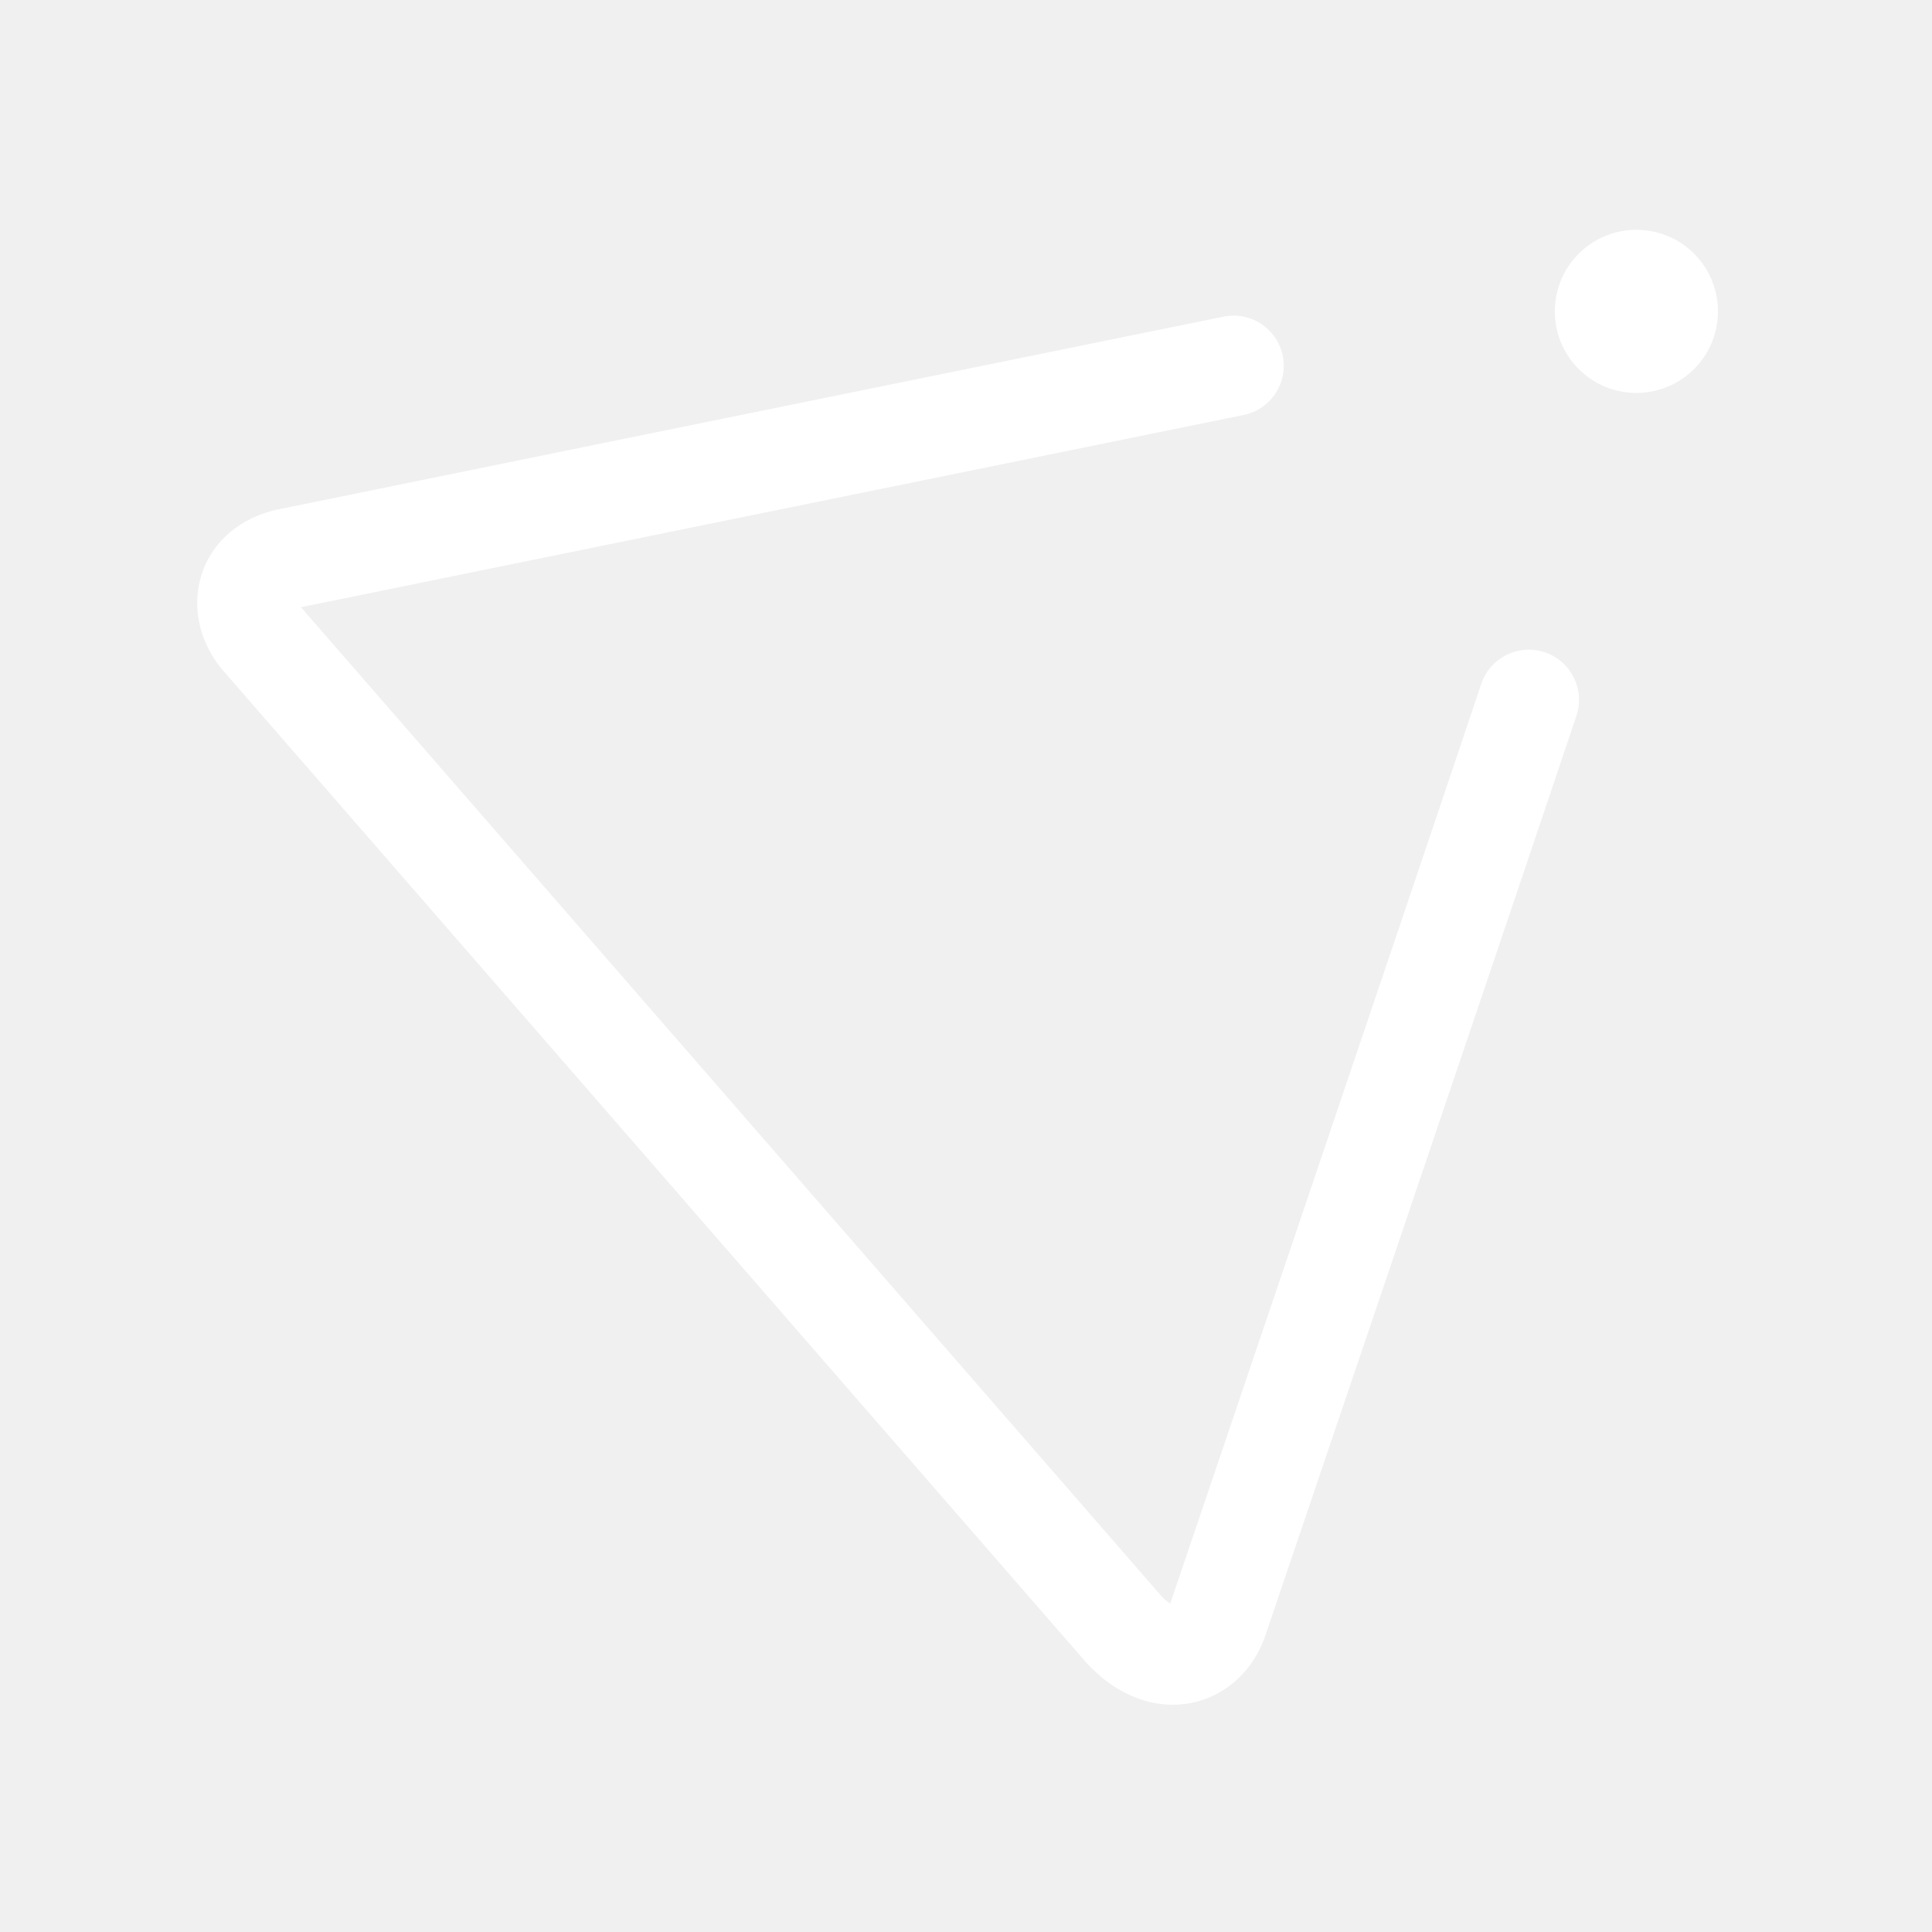
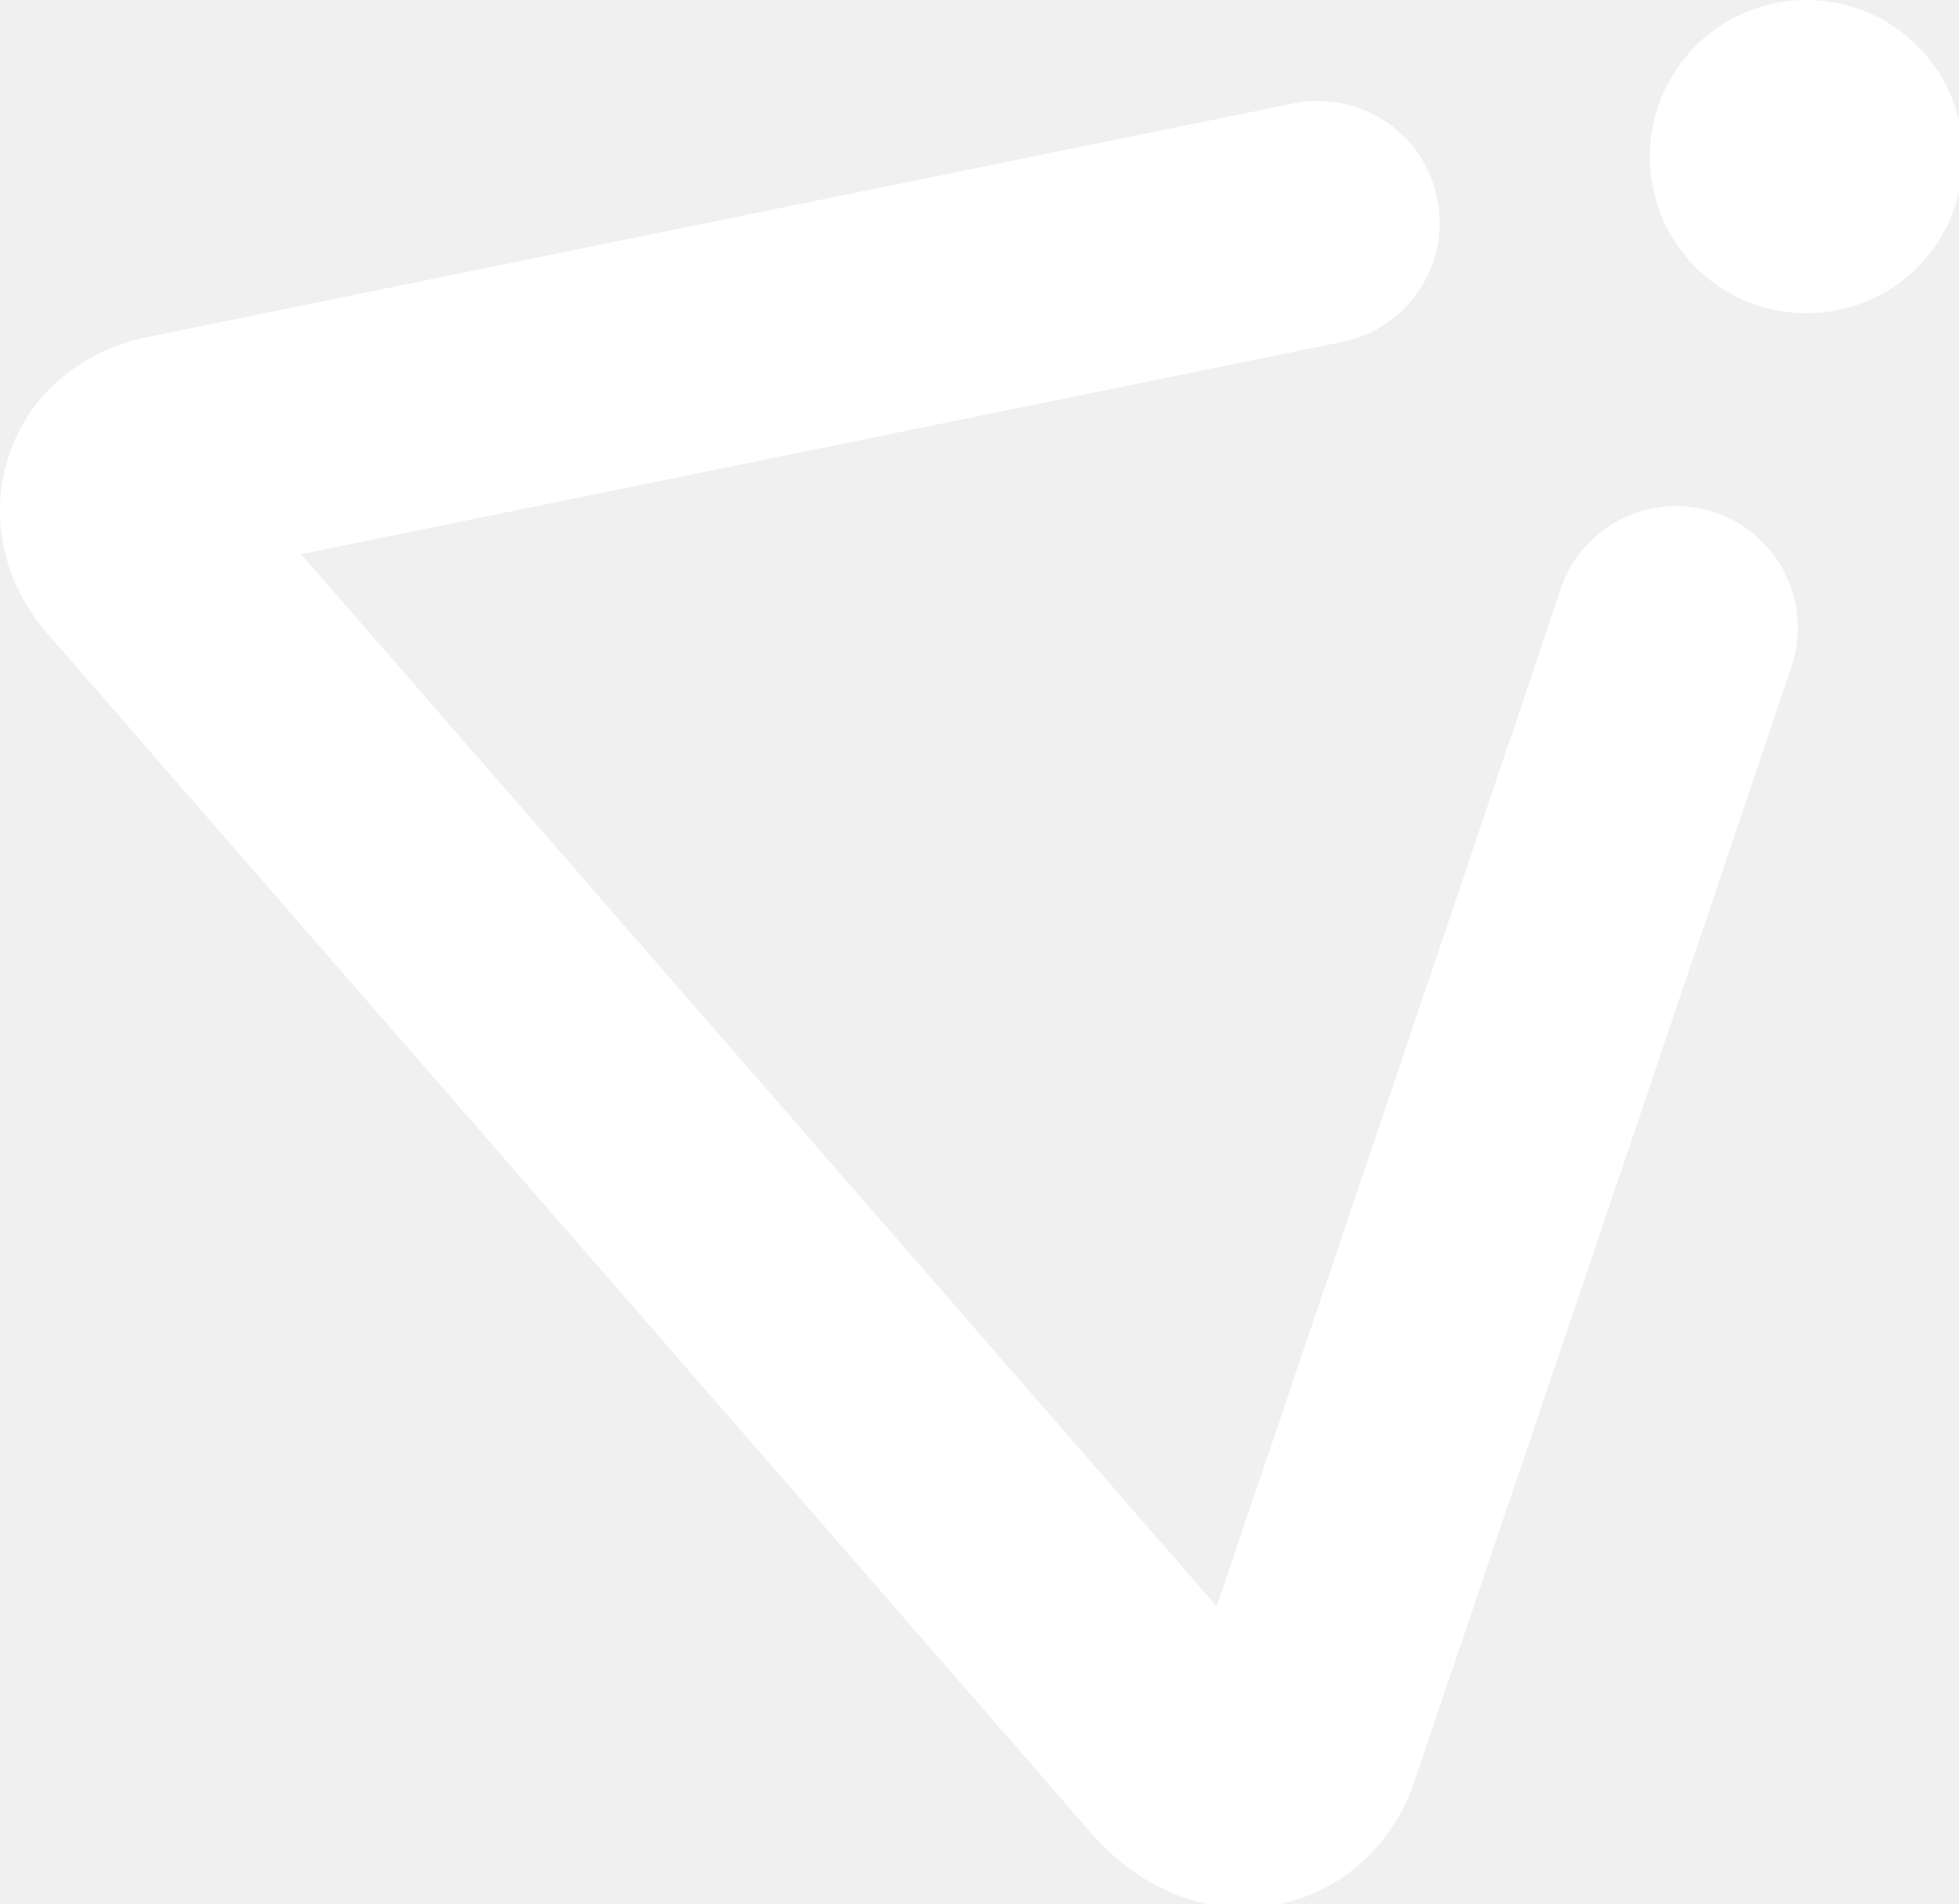
- <svg xmlns="http://www.w3.org/2000/svg" viewBox="0 0 512 512" width="512" height="512">
+ <svg xmlns="http://www.w3.org/2000/svg" viewBox="0 0 428 416" width="428" height="416">
  <defs />
-   <g>
+   <g transform="matrix(1,0,0,1,-41.20131,-47.95247)">
    <g>
      <g>
-         <g transform="matrix(0.9255534,-0.3786172,0.3786172,0.9255534,-904.4076,341.6899)">
-           <path d="M1328.397,246.726 C1339.439,242.209 1352.077,247.509 1356.594,258.551 C1361.111,269.593 1355.811,282.231 1344.769,286.748 C1333.727,291.265 1321.089,285.965 1316.572,274.923 C1312.055,263.881 1317.355,251.242 1328.397,246.726 Z" fill="#ffffff" />
+         <g transform="matrix(0.9255534,-0.3786172,0.3786172,0.9255534,-902.1789,341.3505)">
+           <path d="M1323.622,235.052 C1341.105,227.901 1361.116,236.293 1368.267,253.776 C1375.419,271.259 1367.027,291.269 1349.544,298.421 C1332.061,305.573 1312.05,297.181 1304.899,279.698 C1297.747,262.215 1306.139,242.204 1323.622,235.052 Z" fill="#ffffff" />
        </g>
-         <g transform="matrix(0.9255534,-0.3786172,0.3786172,0.9255534,-904.4076,341.6899)">
-           <path d="M1229.834,252.736 C1147.84,237.169 986.356,206.629 977.985,205.046 L978.695,205.16 C977.971,205.063 977.625,205.123 977.587,205.131 C977.75,205.095 978.292,204.851 978.704,204.299 C978.919,204.011 978.982,203.791 978.99,203.752 C978.98,203.803 978.951,204.124 979.116,204.658 C980.922,209.914 1091.212,534.31 1091.212,534.31 C1092.02,536.492 1092.976,537.339 1093.149,537.445 C1093.036,537.407 1092.924,537.368 1092.811,537.329 C1092.428,537.25 1092.124,537.323 1092.05,537.356 C1092.091,537.338 1092.363,537.189 1092.738,536.743 C1100.872,527.375 1215.43,395.505 1261.159,342.539 C1265.958,336.98 1274.355,336.365 1279.913,341.164 C1285.472,345.963 1286.088,354.359 1281.289,359.918 C1235.564,412.879 1121.163,544.568 1113.102,553.845 C1099.73,569.768 1074.957,567.133 1066.034,542.87 C1066.034,542.87 955.753,218.501 953.701,212.488 C948.037,194.103 961.175,175.99 982.216,178.801 L982.572,178.848 L982.926,178.915 C991.628,180.561 1152.89,211.059 1234.794,226.61 C1242.009,227.979 1246.747,234.939 1245.377,242.153 C1244.007,249.368 1237.048,254.106 1229.834,252.736" fill="#ffffff" />
+         <g transform="matrix(0.9255534,-0.3786172,0.3786172,0.9255534,-902.1789,341.3505)">
+           <path d="M1227.353,265.8 C1145.306,250.222 983.691,219.657 975.515,218.111 L976.934,218.34 C984.88,219.401 994.607,209.778 991.823,200.743 L991.568,199.959 C993.506,205.62 1103.801,530.03 1103.801,530.03 L1103.581,529.407 C1103.599,529.454 1103.618,529.5 1103.637,529.547 C1101.255,524.351 1088.606,520.987 1082.556,528.191 C1090.73,518.775 1205.364,386.817 1251.095,333.849 C1260.693,322.732 1277.486,321.501 1288.603,331.099 C1299.72,340.697 1300.951,357.49 1291.353,368.607 C1245.631,421.566 1131.312,553.161 1123.284,562.397 C1103.399,586.075 1066.021,581.351 1053.666,547.773 L1053.551,547.463 L1053.445,547.15 C1053.445,547.15 943.168,222.795 941.248,217.187 L941.115,216.797 L940.994,216.403 C932.465,188.723 953.381,161.534 983.977,165.621 L984.689,165.716 L985.396,165.85 C994.236,167.521 1155.407,198.003 1237.274,213.546 C1251.704,216.286 1261.18,230.204 1258.441,244.634 C1255.701,259.063 1241.783,268.539 1227.353,265.8" fill="#ffffff" />
        </g>
      </g>
    </g>
  </g>
</svg>
